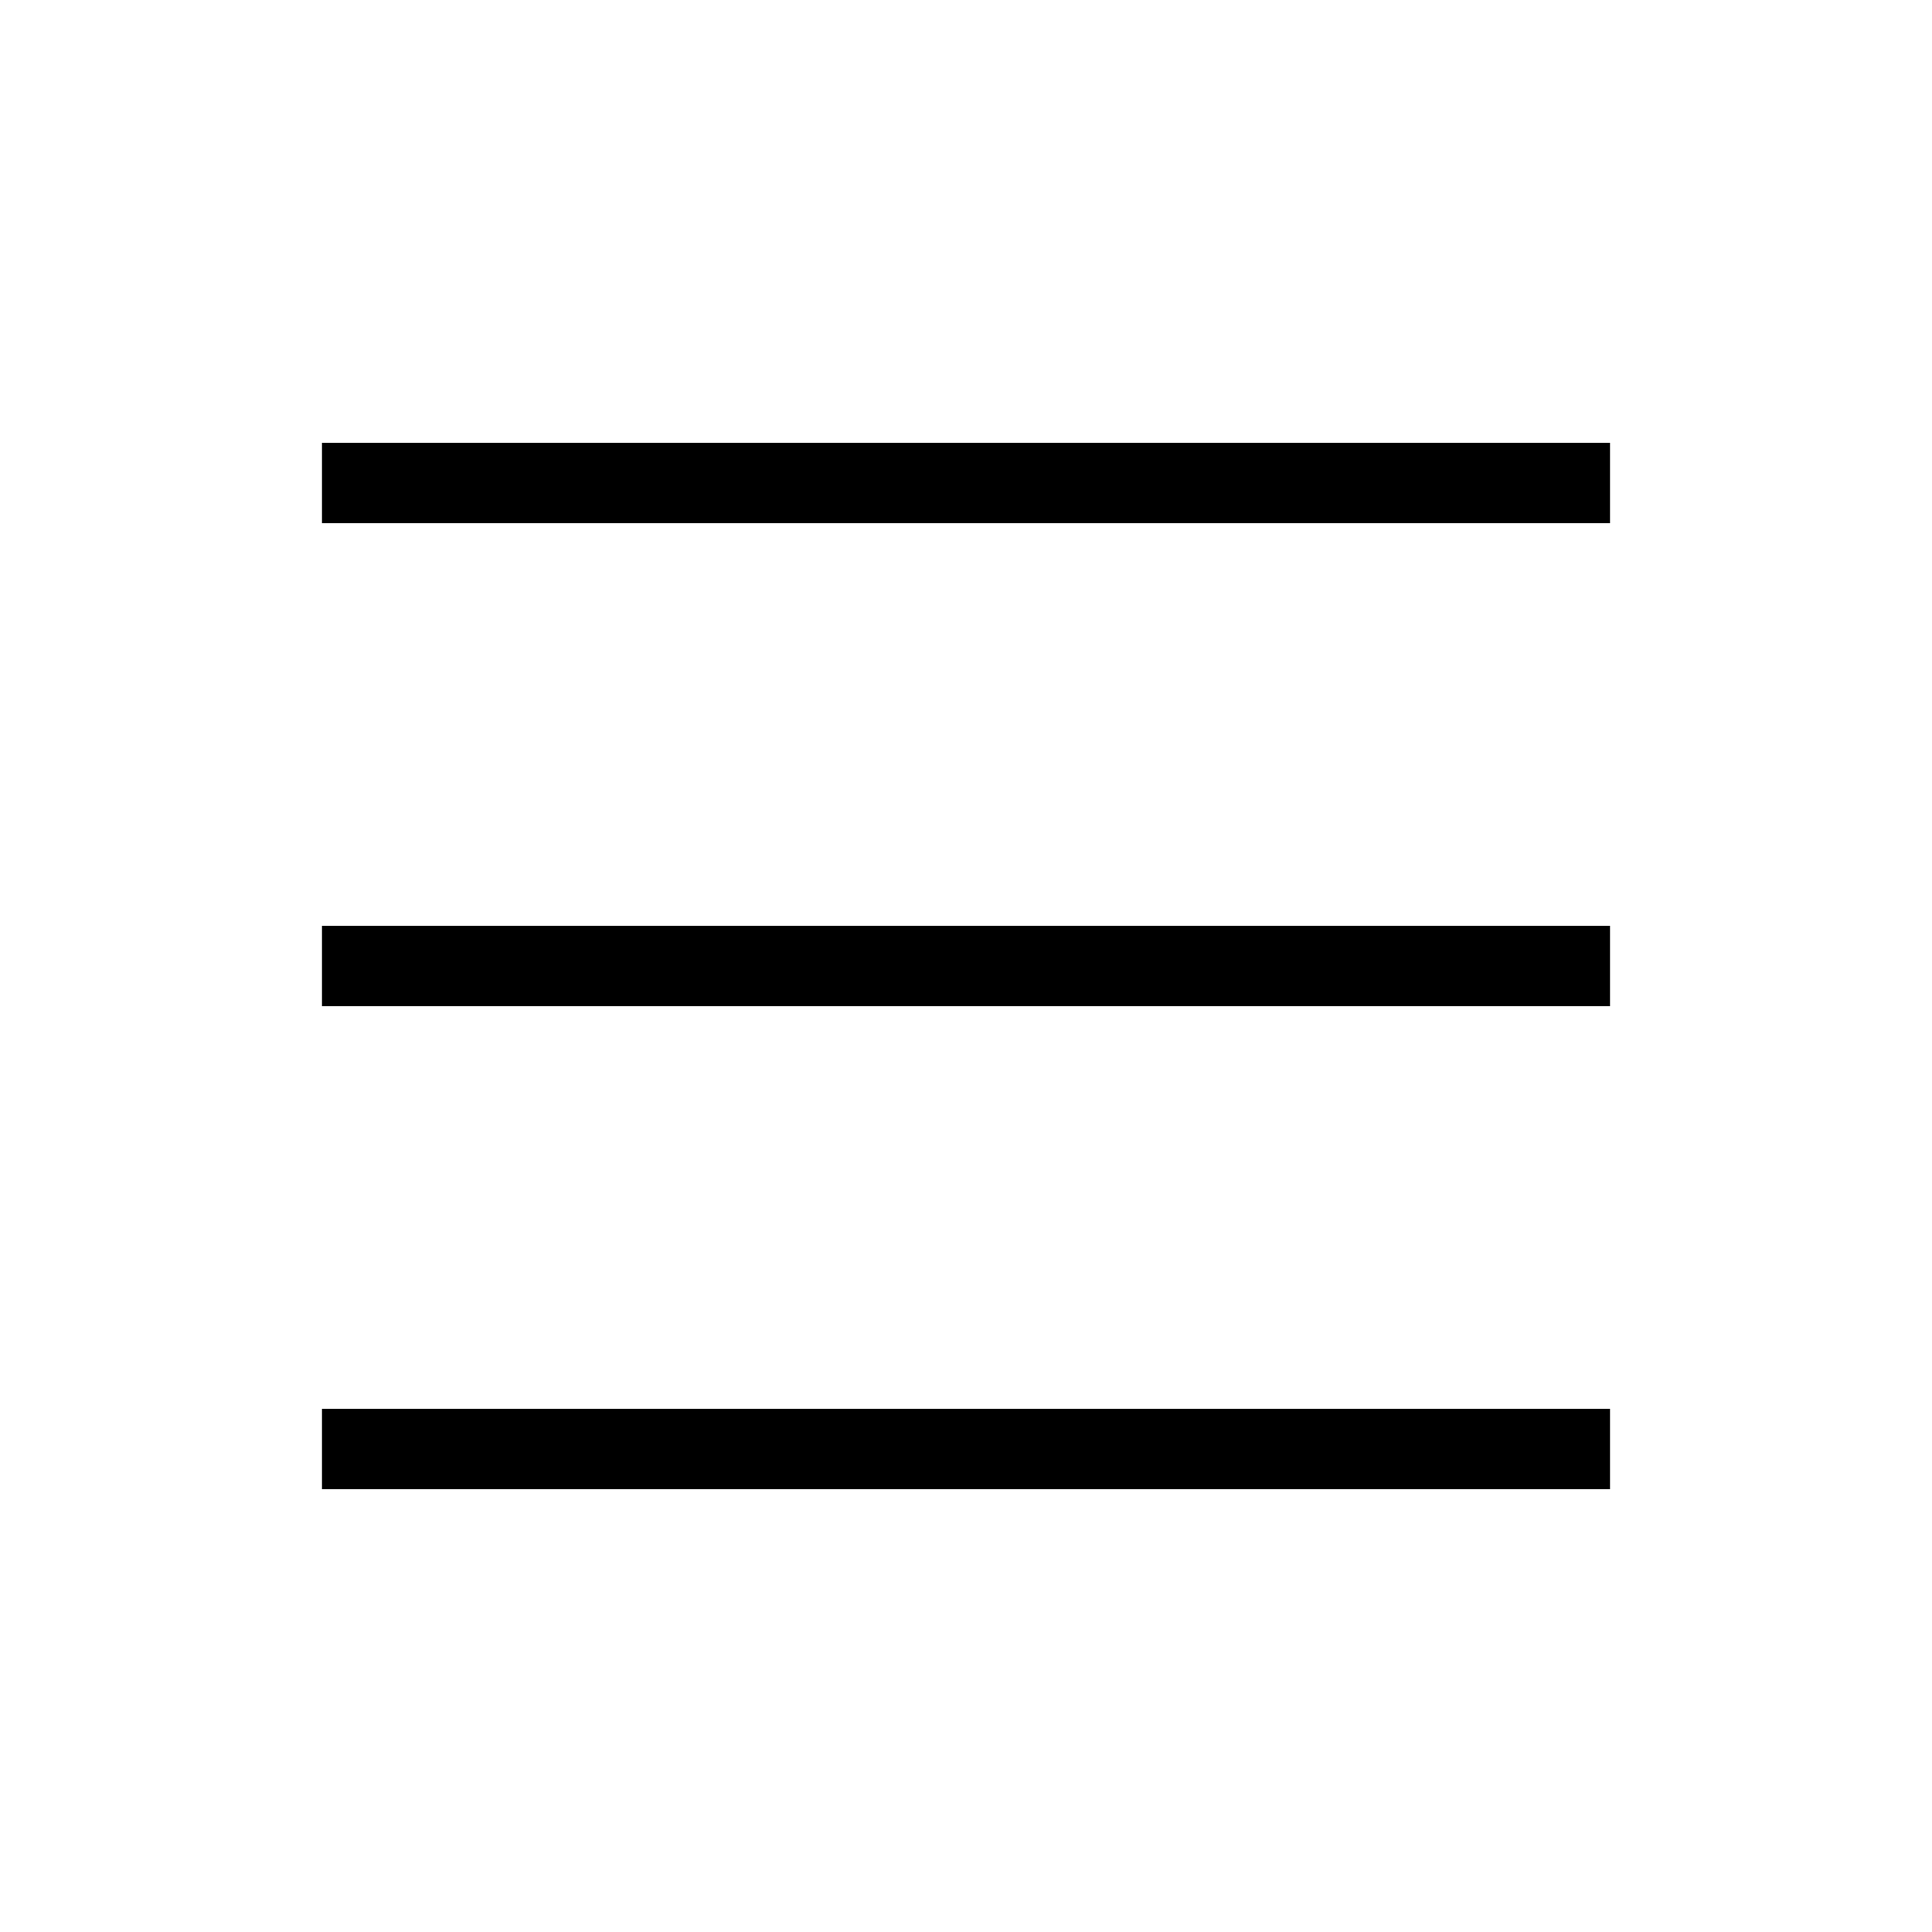
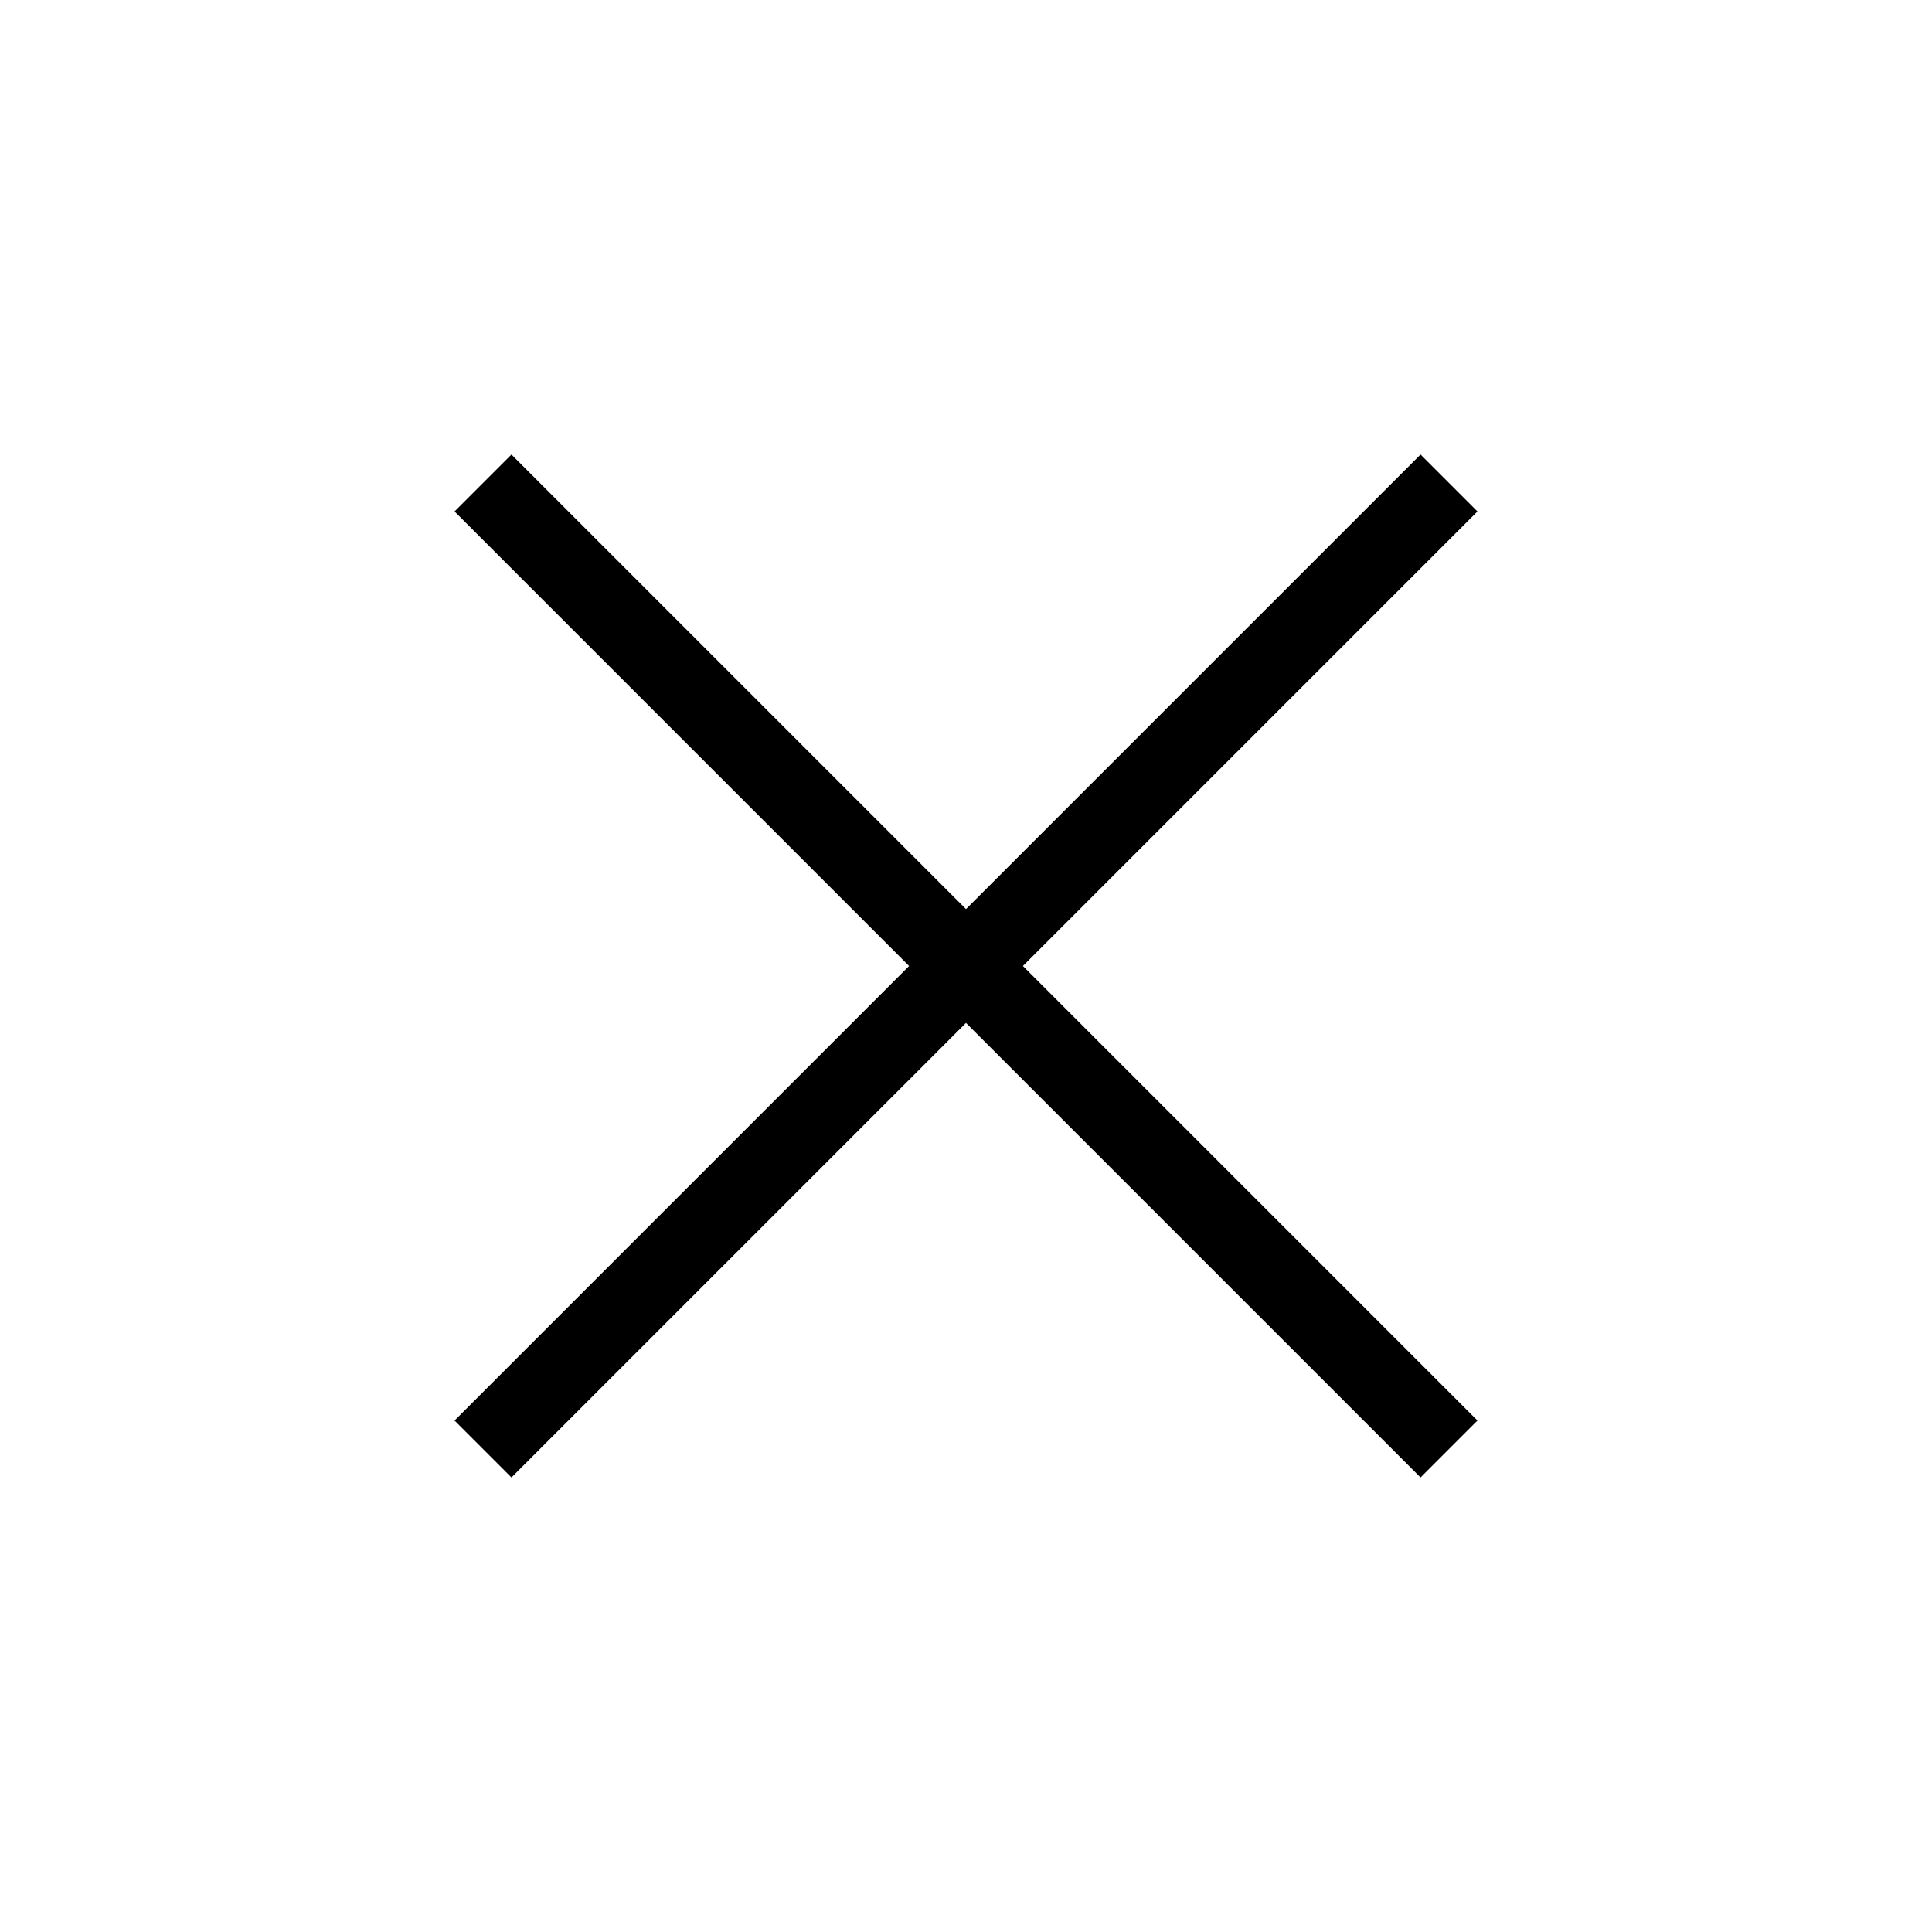
- <svg xmlns="http://www.w3.org/2000/svg" className="w-6 h-6 text-white cursor-pointer" viewBox="0 0 24 24" fill="none">
-   <path d="M4 6H20M4 12H20M4 18H20" stroke="currentColor" strokeWidth="2" strokeLinecap="round" strokeLinejoin="round" />
+ <svg xmlns="http://www.w3.org/2000/svg" className="w-6 h-6" viewBox="0 0 24 24" fill="none">
+   <path d="M6 18L18 6M6 6l12 12" stroke="currentColor" strokeWidth="2" strokeLinecap="round" strokeLinejoin="round" />
</svg>
